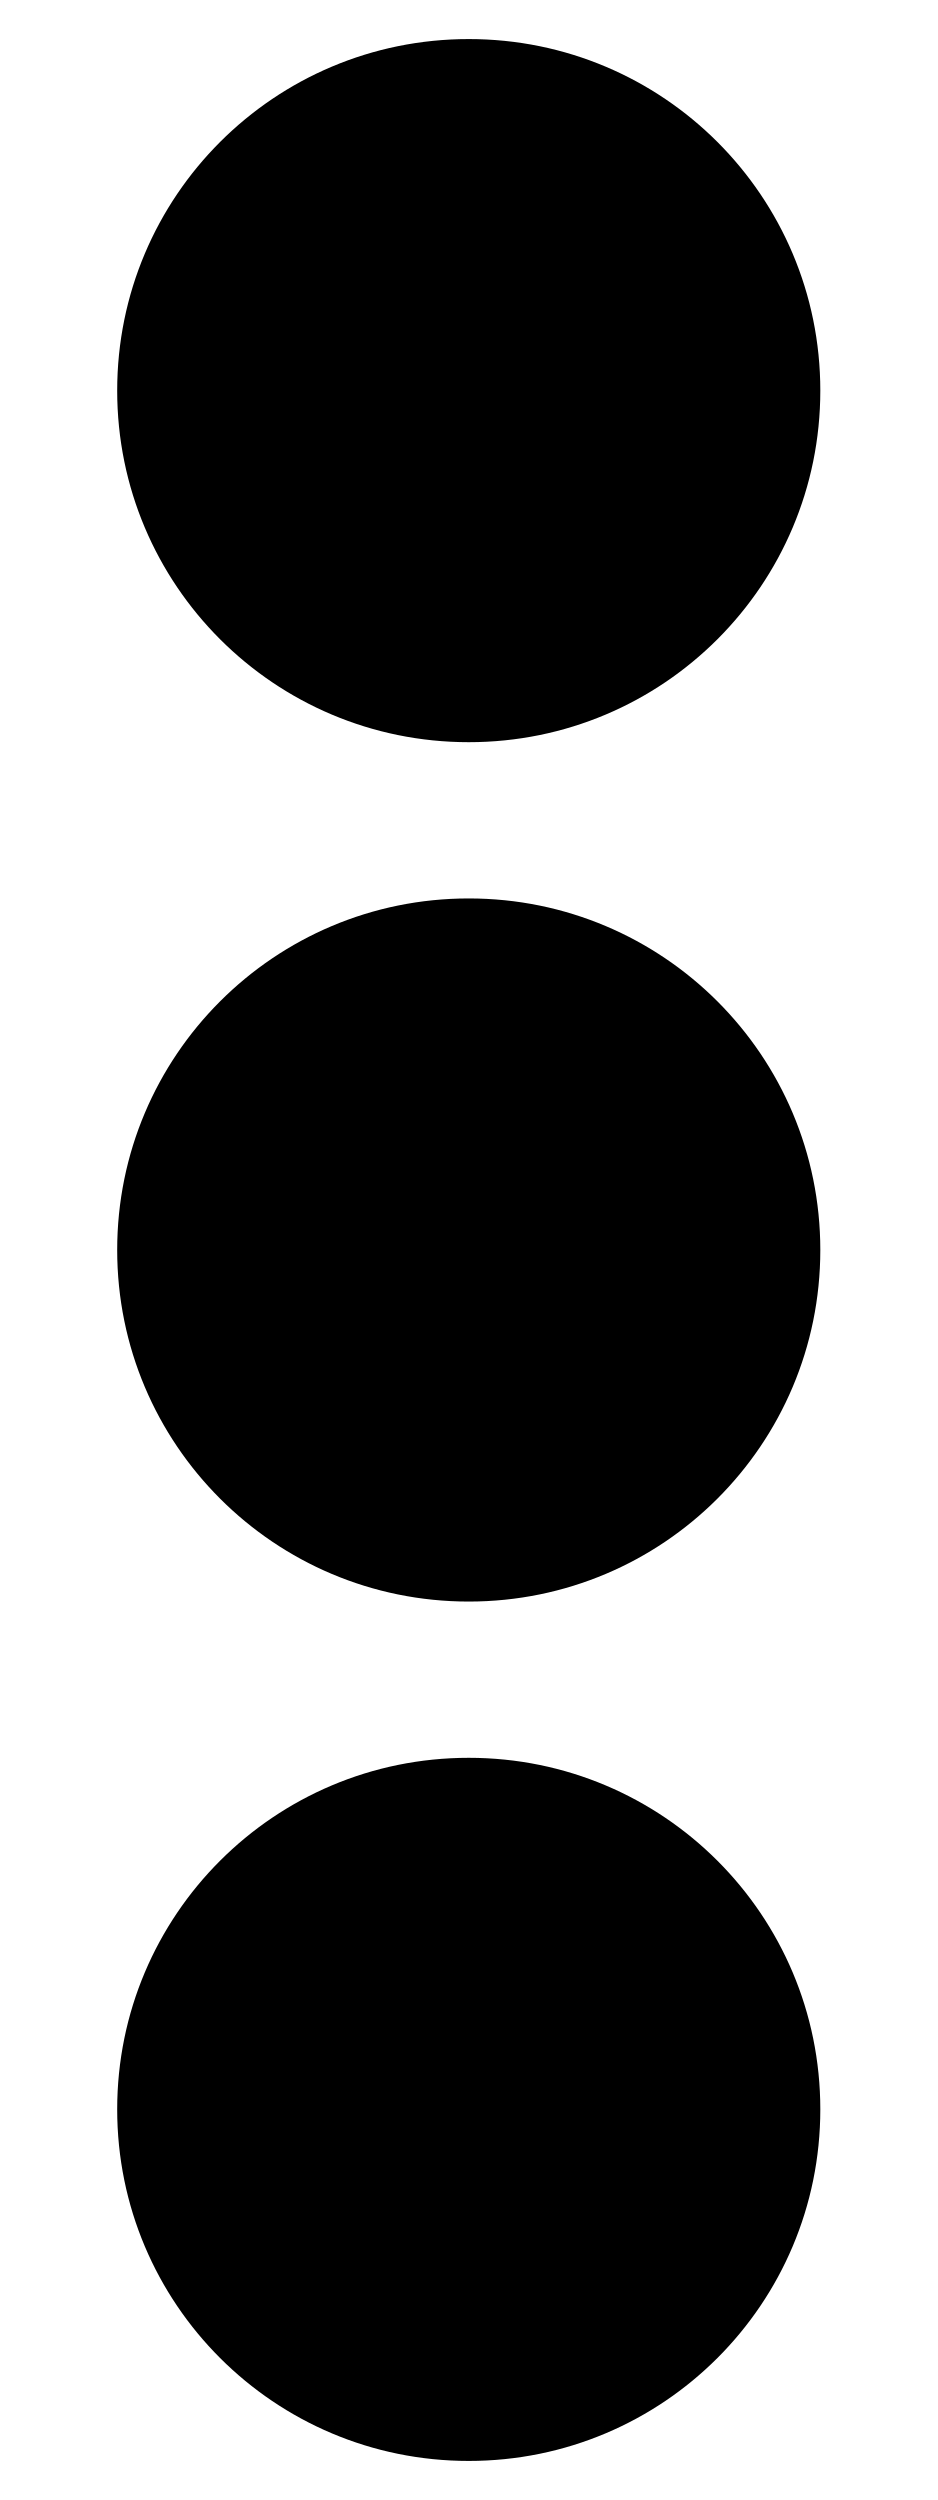
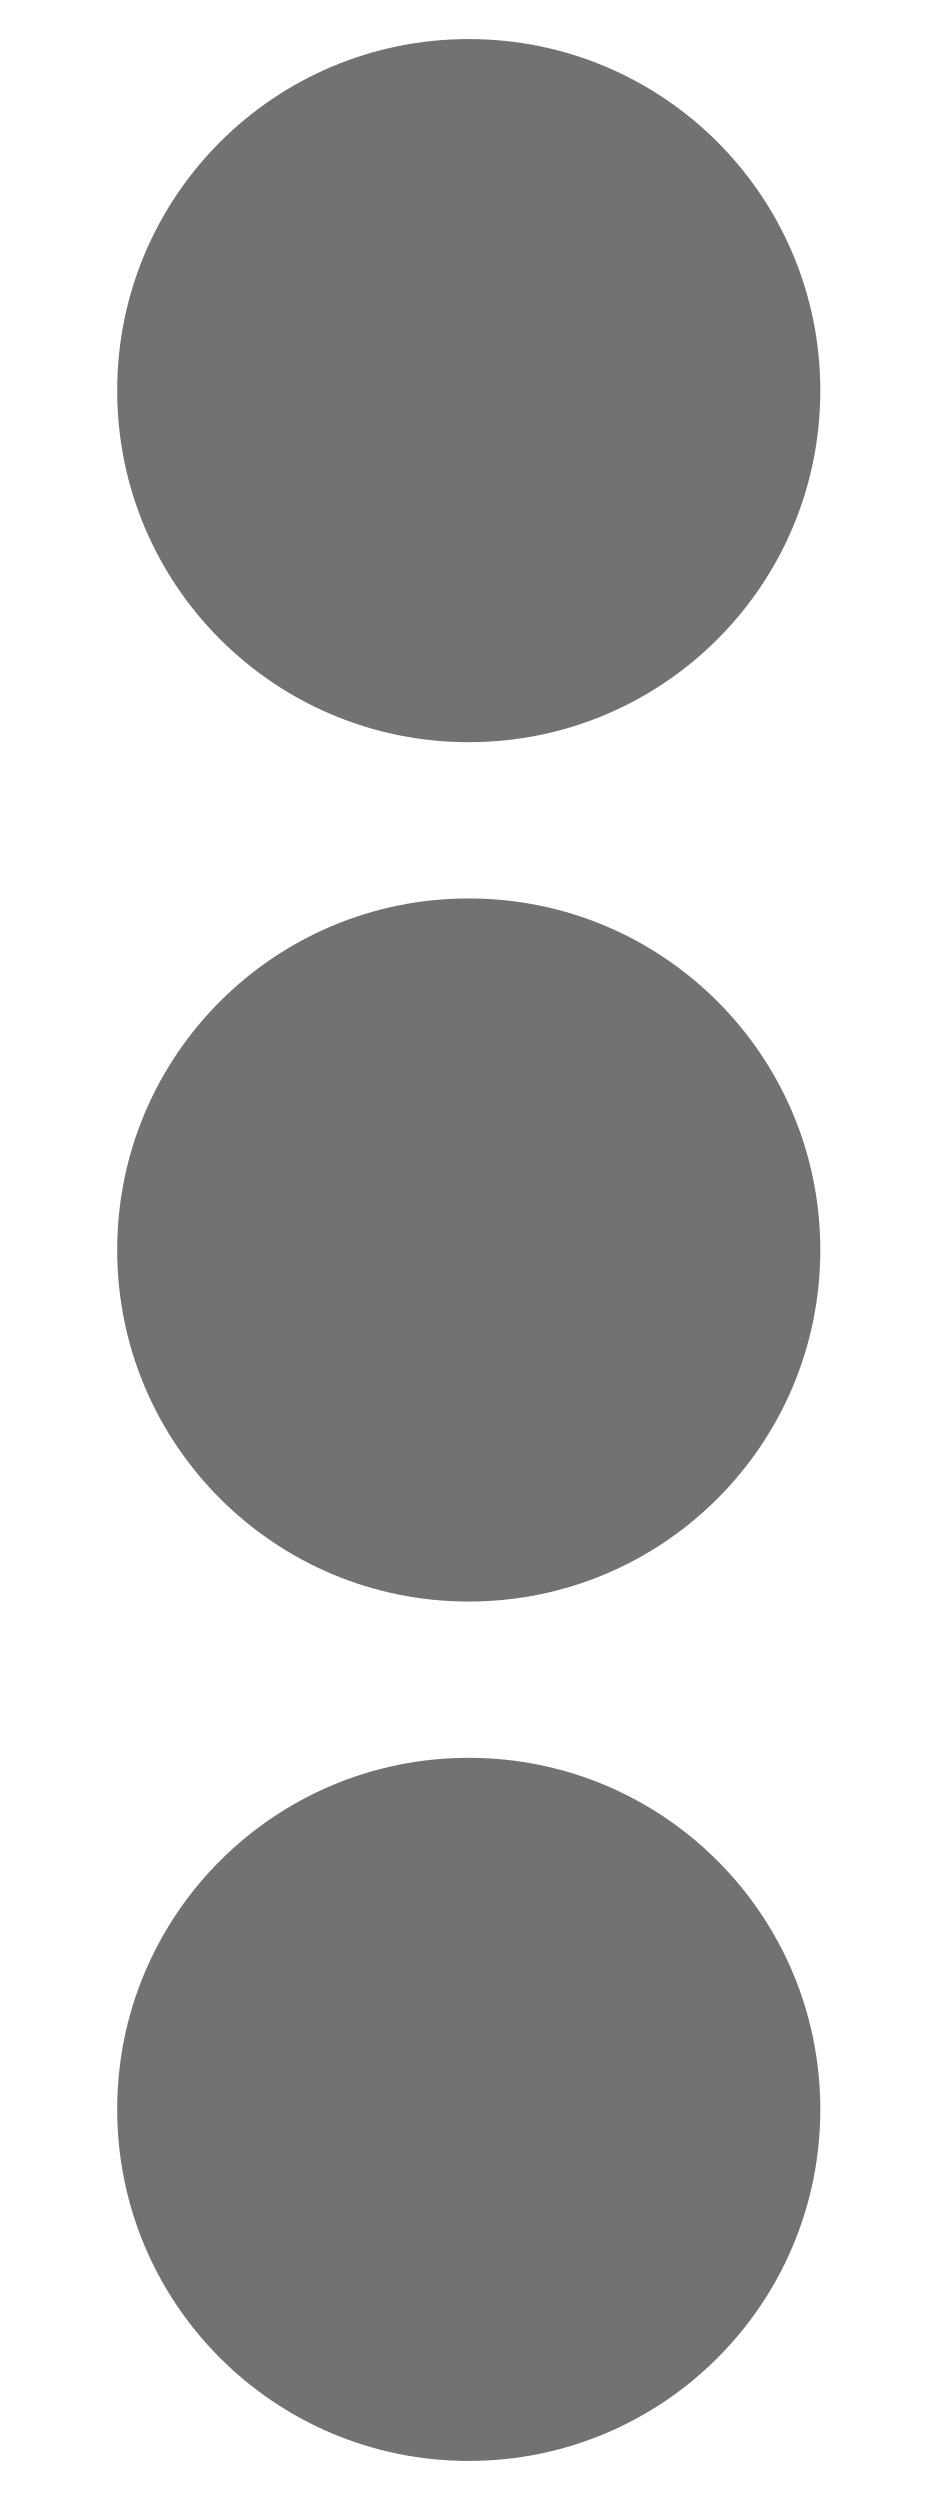
<svg xmlns="http://www.w3.org/2000/svg" aria-hidden="true" focusable="false" data-prefix="fas" data-icon="ellipsis-v" class="svg-inline--fa fa-ellipsis-v fa-w-6" role="img" viewBox="0 0 192 512">
-   <path fill="currentColor" d="M96 184c39.8 0 72 32.2 72 72s-32.2 72-72 72-72-32.2-72-72 32.2-72 72-72zM24 80c0 39.8 32.2 72 72 72s72-32.2 72-72S135.8 8 96 8 24 40.2 24 80zm0 352c0 39.8 32.2 72 72 72s72-32.2 72-72-32.2-72-72-72-72 32.2-72 72z" />
+   <path fill="#727274" d="M96 184c39.8 0 72 32.2 72 72s-32.2 72-72 72-72-32.2-72-72 32.2-72 72-72zM24 80c0 39.8 32.2 72 72 72s72-32.2 72-72S135.8 8 96 8 24 40.2 24 80zm0 352c0 39.8 32.2 72 72 72s72-32.2 72-72-32.2-72-72-72-72 32.2-72 72z" />
</svg>
